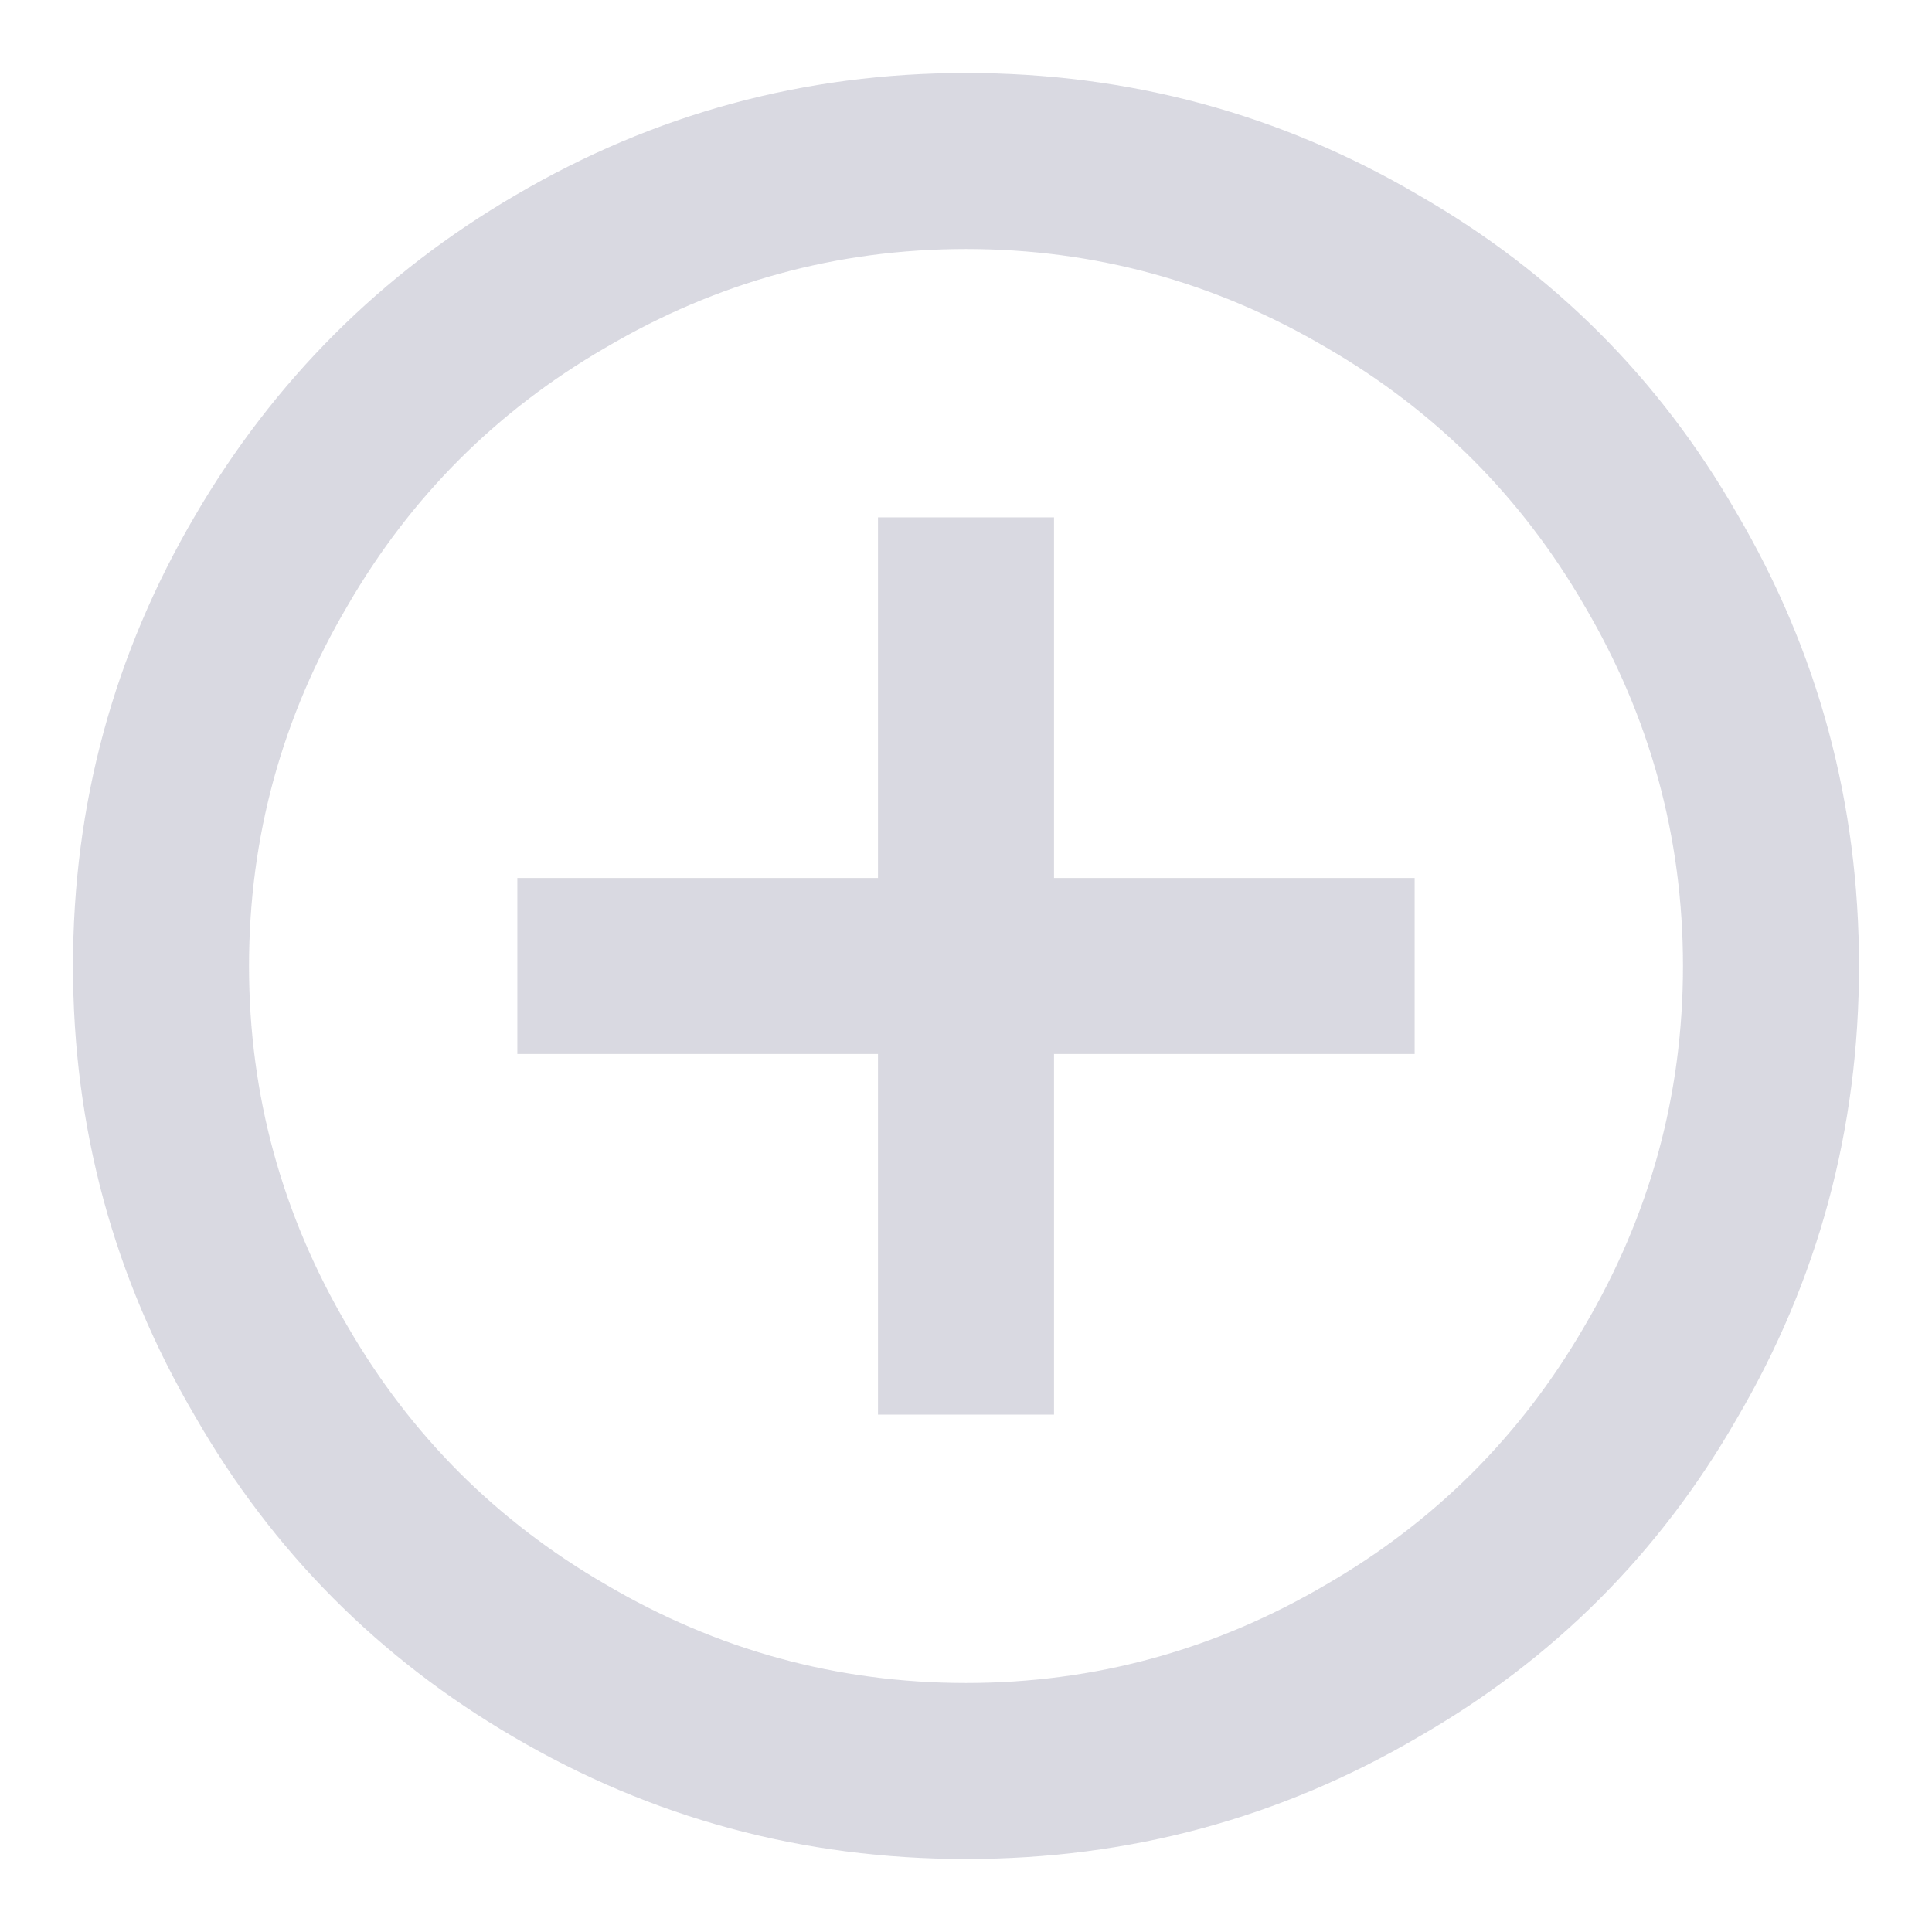
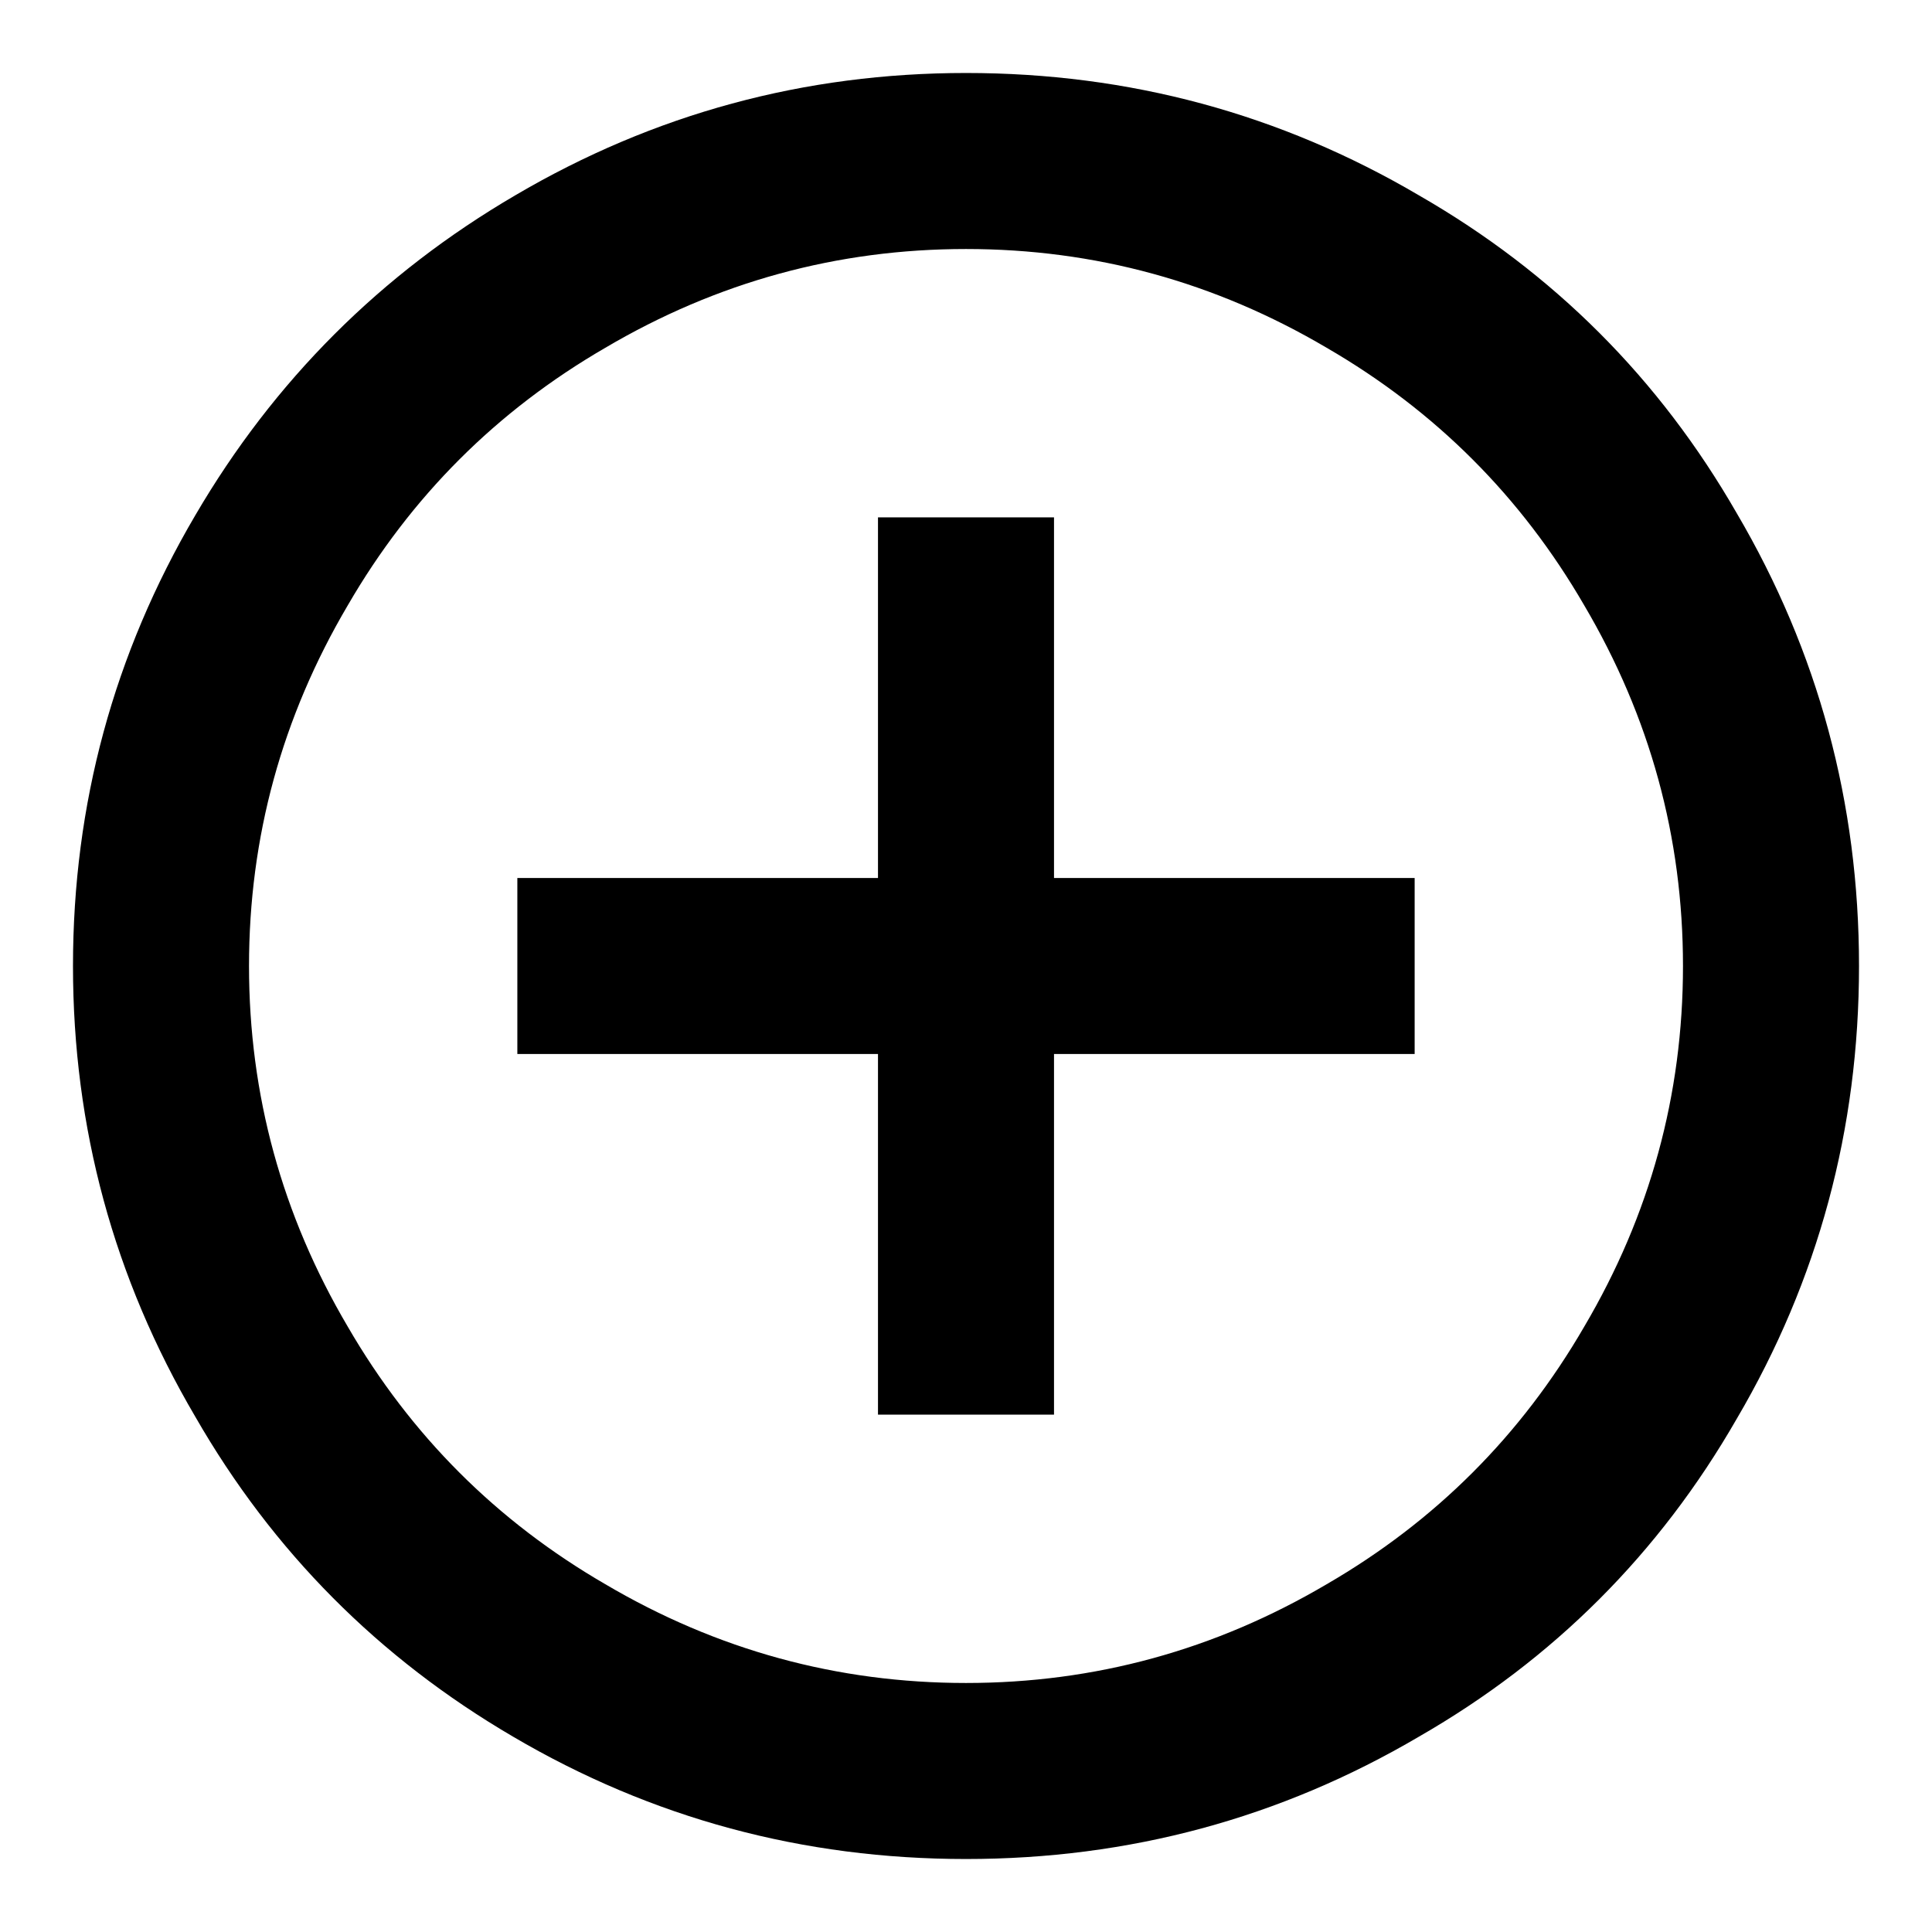
- <svg xmlns="http://www.w3.org/2000/svg" width="18" height="18" viewBox="0 0 18 18" fill="none">
-   <path opacity="0.75" fill-rule="evenodd" clip-rule="evenodd" d="M9 15.68C10.2 15.68 11.32 15.373 12.36 14.76C13.373 14.173 14.173 13.373 14.76 12.36C15.373 11.32 15.68 10.2 15.68 9C15.68 7.8 15.373 6.68 14.76 5.64C14.173 4.627 13.373 3.827 12.36 3.24C11.32 2.627 10.2 2.32 9 2.32C7.8 2.32 6.68 2.627 5.64 3.24C4.627 3.827 3.827 4.627 3.24 5.64C2.627 6.68 2.32 7.8 2.32 9C2.32 10.2 2.627 11.32 3.24 12.36C3.827 13.373 4.627 14.173 5.64 14.76C6.68 15.373 7.8 15.68 9 15.68ZM9 0.68C10.52 0.68 11.927 1.06 13.22 1.82C14.473 2.54 15.46 3.527 16.18 4.78C16.94 6.073 17.32 7.48 17.32 9C17.32 10.52 16.94 11.927 16.18 13.22C15.46 14.473 14.473 15.46 13.22 16.18C11.927 16.94 10.52 17.32 9 17.32C7.48 17.32 6.073 16.94 4.78 16.18C3.527 15.447 2.54 14.453 1.82 13.2C1.06 11.907 0.68 10.507 0.68 9C0.68 7.493 1.06 6.093 1.82 4.8C2.553 3.547 3.547 2.553 4.8 1.82C6.093 1.06 7.493 0.68 9 0.68ZM9.82 4.82V8.18H13.18V9.82H9.82V13.18H8.18V9.82H4.82V8.18H8.18V4.82H9.82Z" fill="#CCCCD7" />
+ <svg xmlns="http://www.w3.org/2000/svg" width="18" height="18" viewBox="0 0 18 18">
+   <path fill-rule="evenodd" clip-rule="evenodd" d="M9 15.68C10.2 15.68 11.32 15.373 12.36 14.76C13.373 14.173 14.173 13.373 14.76 12.36C15.373 11.32 15.68 10.2 15.68 9C15.68 7.8 15.373 6.68 14.76 5.64C14.173 4.627 13.373 3.827 12.36 3.24C11.32 2.627 10.2 2.32 9 2.32C7.8 2.32 6.68 2.627 5.64 3.24C4.627 3.827 3.827 4.627 3.24 5.64C2.627 6.68 2.32 7.8 2.32 9C2.32 10.2 2.627 11.32 3.24 12.36C3.827 13.373 4.627 14.173 5.64 14.76C6.68 15.373 7.8 15.68 9 15.68ZM9 0.68C10.52 0.68 11.927 1.06 13.22 1.82C14.473 2.54 15.46 3.527 16.18 4.78C16.94 6.073 17.32 7.48 17.32 9C17.32 10.52 16.94 11.927 16.18 13.22C15.46 14.473 14.473 15.46 13.22 16.18C11.927 16.94 10.52 17.32 9 17.32C7.48 17.32 6.073 16.94 4.78 16.18C3.527 15.447 2.54 14.453 1.82 13.2C1.06 11.907 0.68 10.507 0.68 9C0.68 7.493 1.06 6.093 1.82 4.8C2.553 3.547 3.547 2.553 4.8 1.82C6.093 1.06 7.493 0.68 9 0.68ZM9.82 4.82V8.18H13.18V9.82H9.82V13.18H8.18V9.82H4.82V8.18H8.18V4.82H9.82Z" />
</svg>
